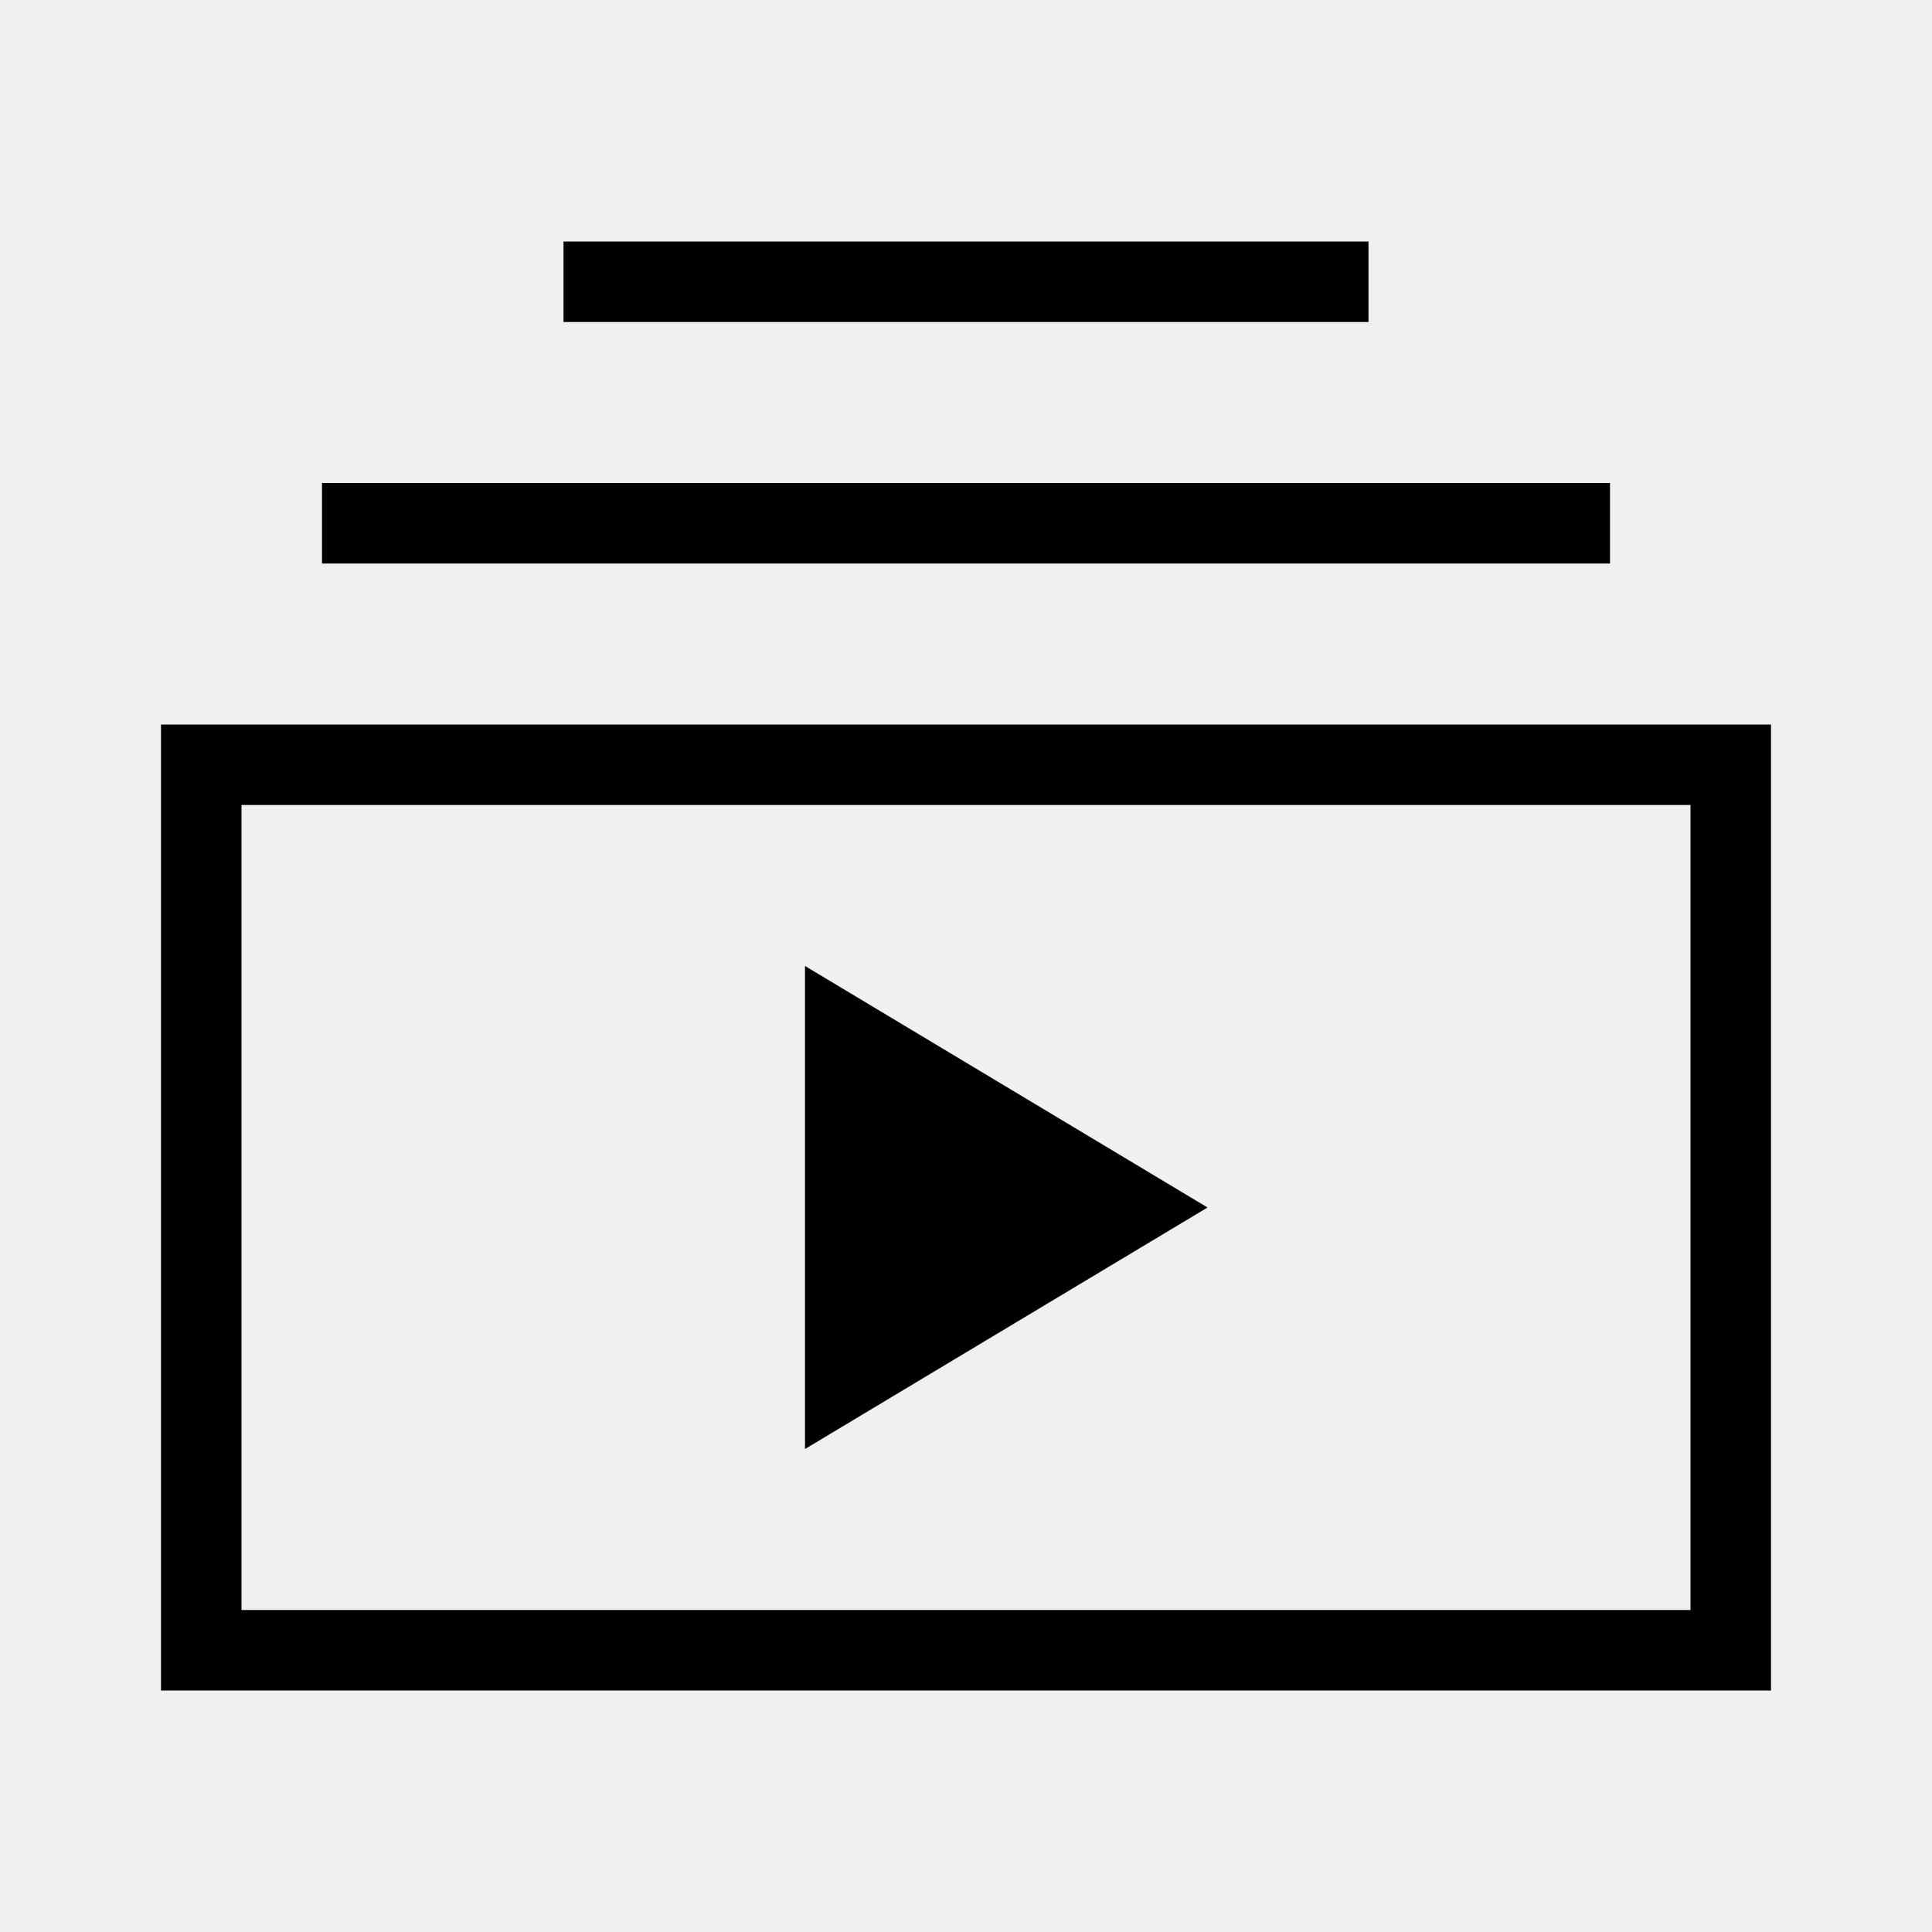
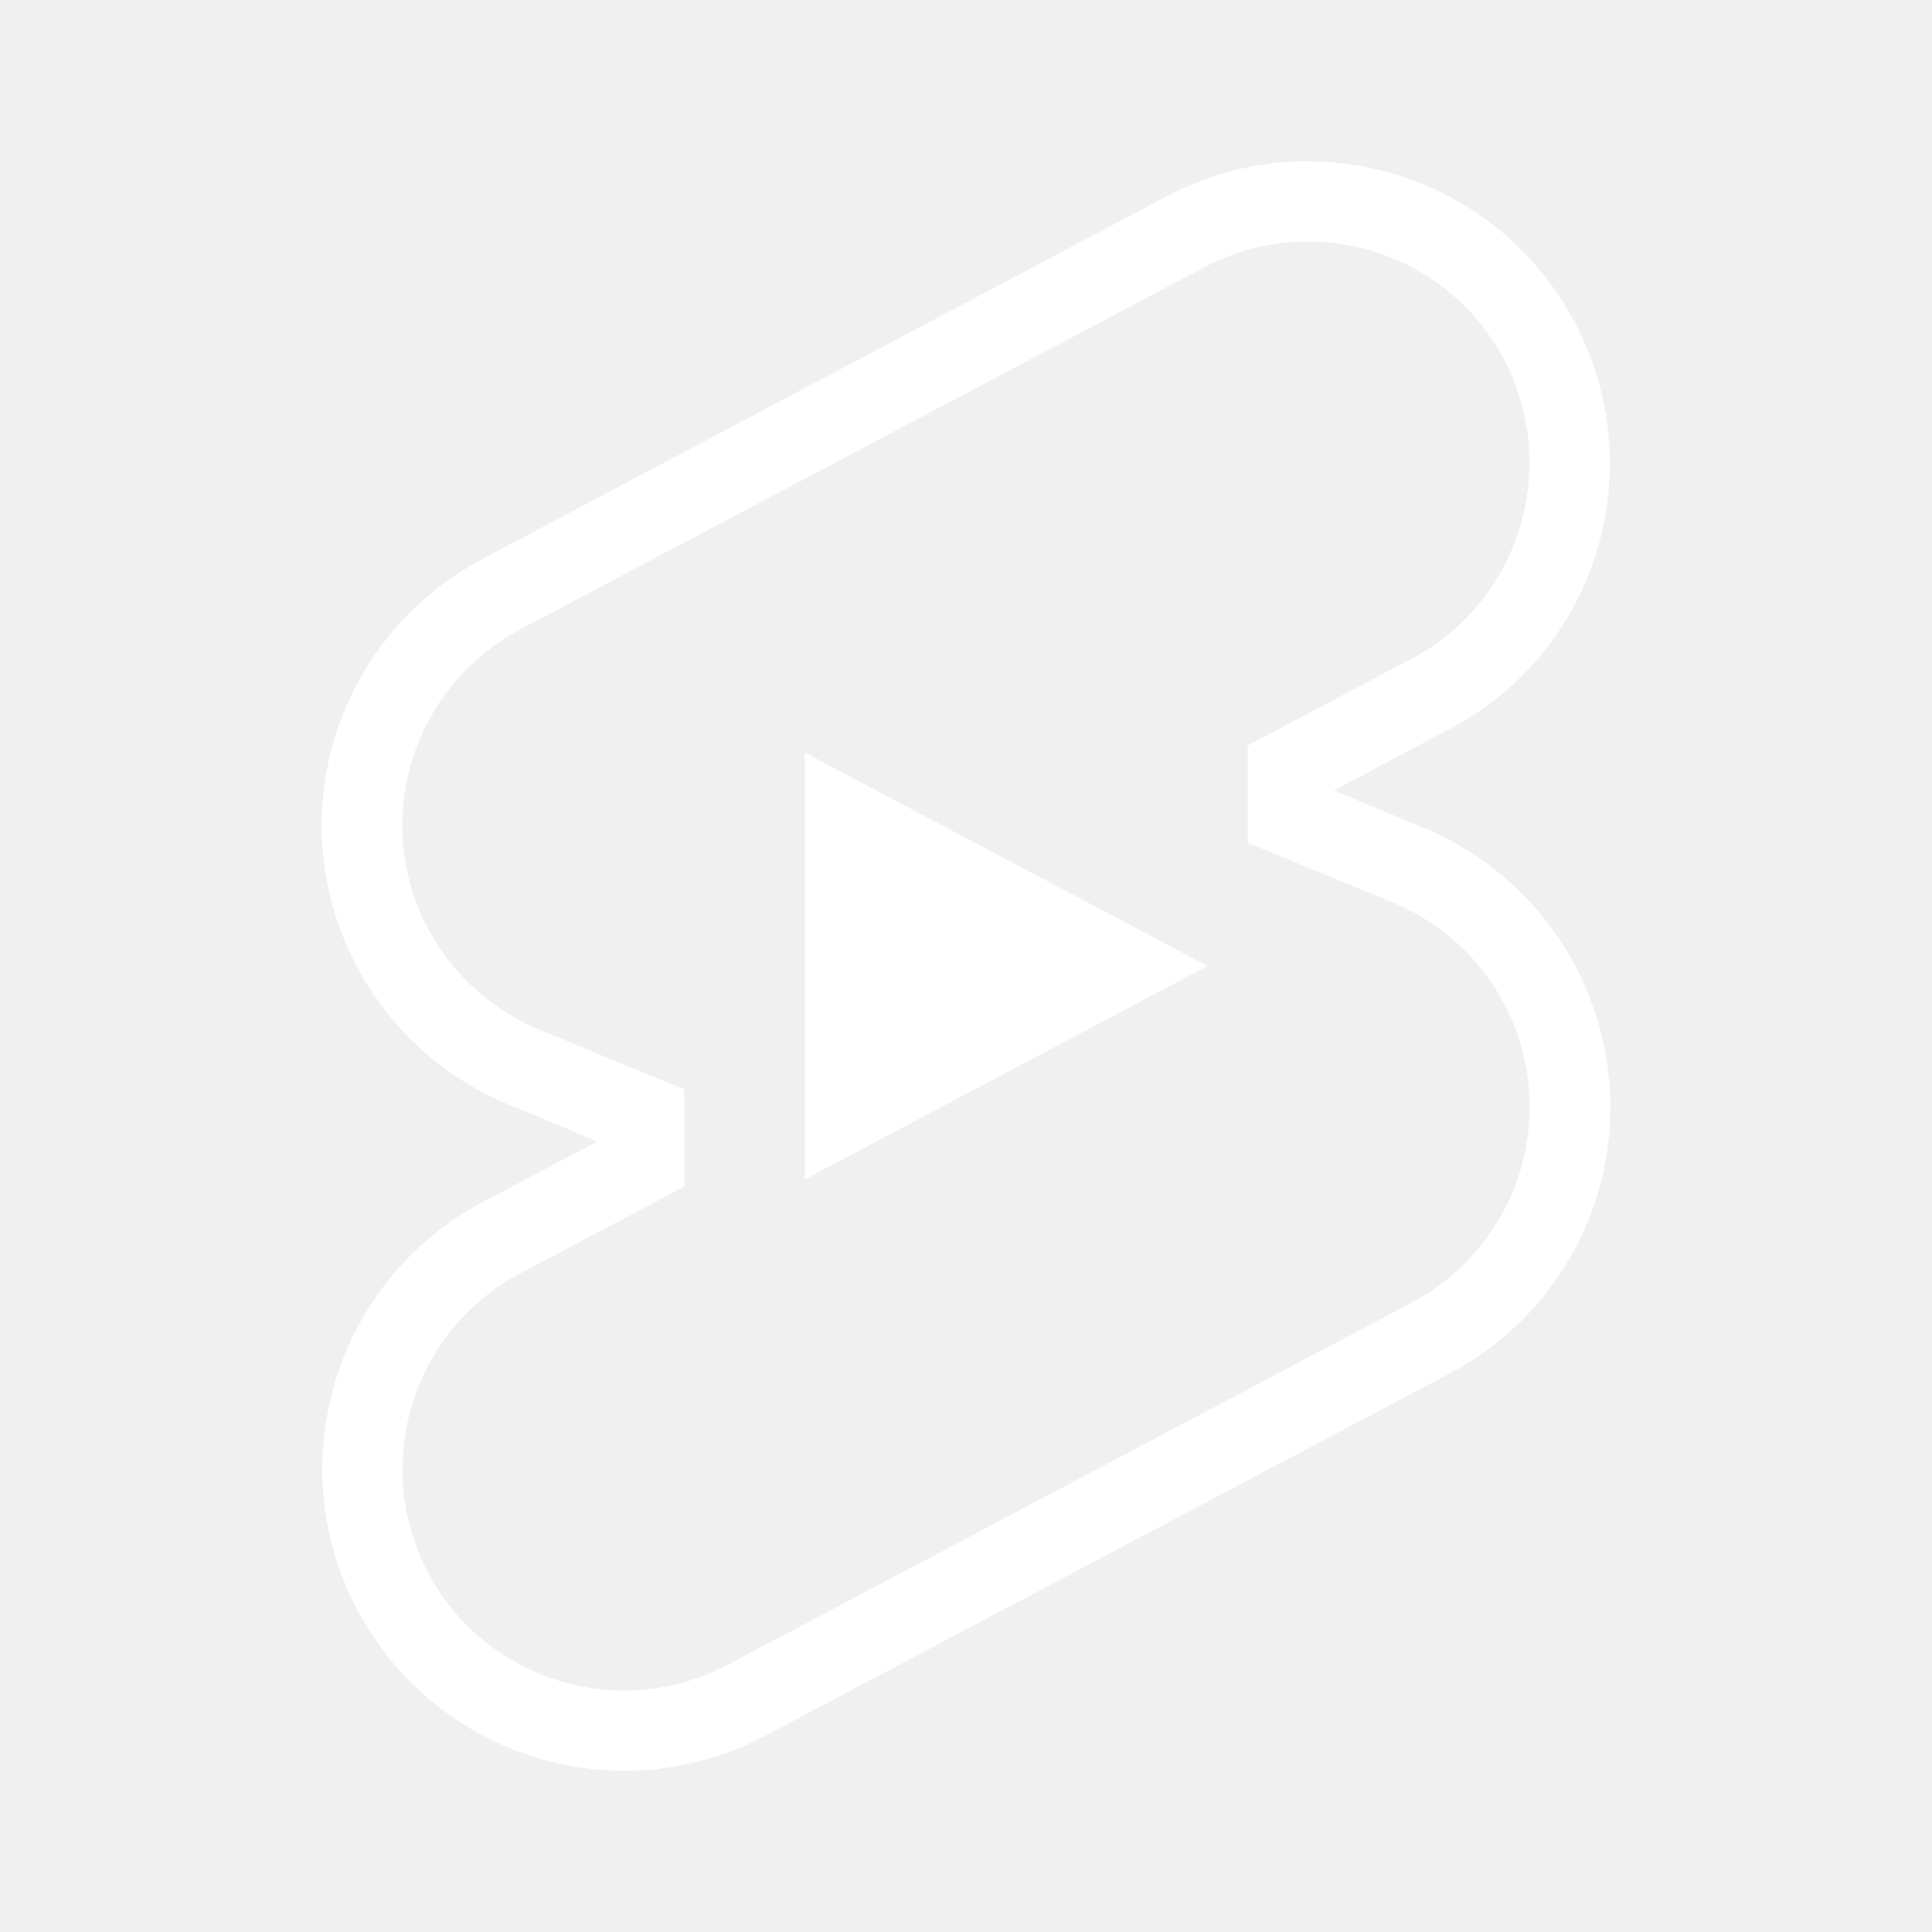
- <svg xmlns="http://www.w3.org/2000/svg" enable-background="new 0 0 24 24" height="24" viewBox="0 0 24 24" width="24" focusable="false" aria-hidden="true" style="pointer-events: none; display: inherit; width: 100%; height: 100%;">
-   <path d="M10 18v-6l5 3-5 3zm7-15H7v1h10V3zm3 3H4v1h16V6zm2 3H2v12h20V9zM3 10h18v10H3V10z" />
+ <svg xmlns="http://www.w3.org/2000/svg" height="24" viewBox="0 0 24 24" width="24" focusable="false" aria-hidden="true" style="pointer-events: none; display: inherit; width: 100%; height: 100%;">
+   <path d="M10 14.65v-5.3L15 12l-5 2.65zm7.77-4.33-1.2-.5L18 9.06c1.84-.96 2.53-3.23 1.56-5.06s-3.24-2.53-5.07-1.56L6 6.94c-1.29.68-2.07 2.04-2 3.49.07 1.42.93 2.67 2.22 3.25.03.01 1.2.5 1.2.5L6 14.93c-1.83.97-2.53 3.24-1.56 5.07.97 1.83 3.24 2.53 5.07 1.56l8.5-4.5c1.29-.68 2.06-2.04 1.99-3.49-.07-1.42-.94-2.68-2.23-3.25zm-.23 5.86-8.5 4.5c-1.34.71-3.01.2-3.72-1.14-.71-1.34-.2-3.01 1.14-3.72l2.04-1.08v-1.21l-.69-.28-1.11-.46c-.99-.41-1.65-1.35-1.7-2.41-.05-1.06.52-2.06 1.46-2.56l8.5-4.5c1.34-.71 3.01-.2 3.72 1.14.71 1.34.2 3.01-1.14 3.72L15.5 9.26v1.21l1.8.74c.99.41 1.65 1.35 1.7 2.41.05 1.06-.52 2.06-1.46 2.56z" fill="white" />
+   <p>Shorts</p>
</svg>
